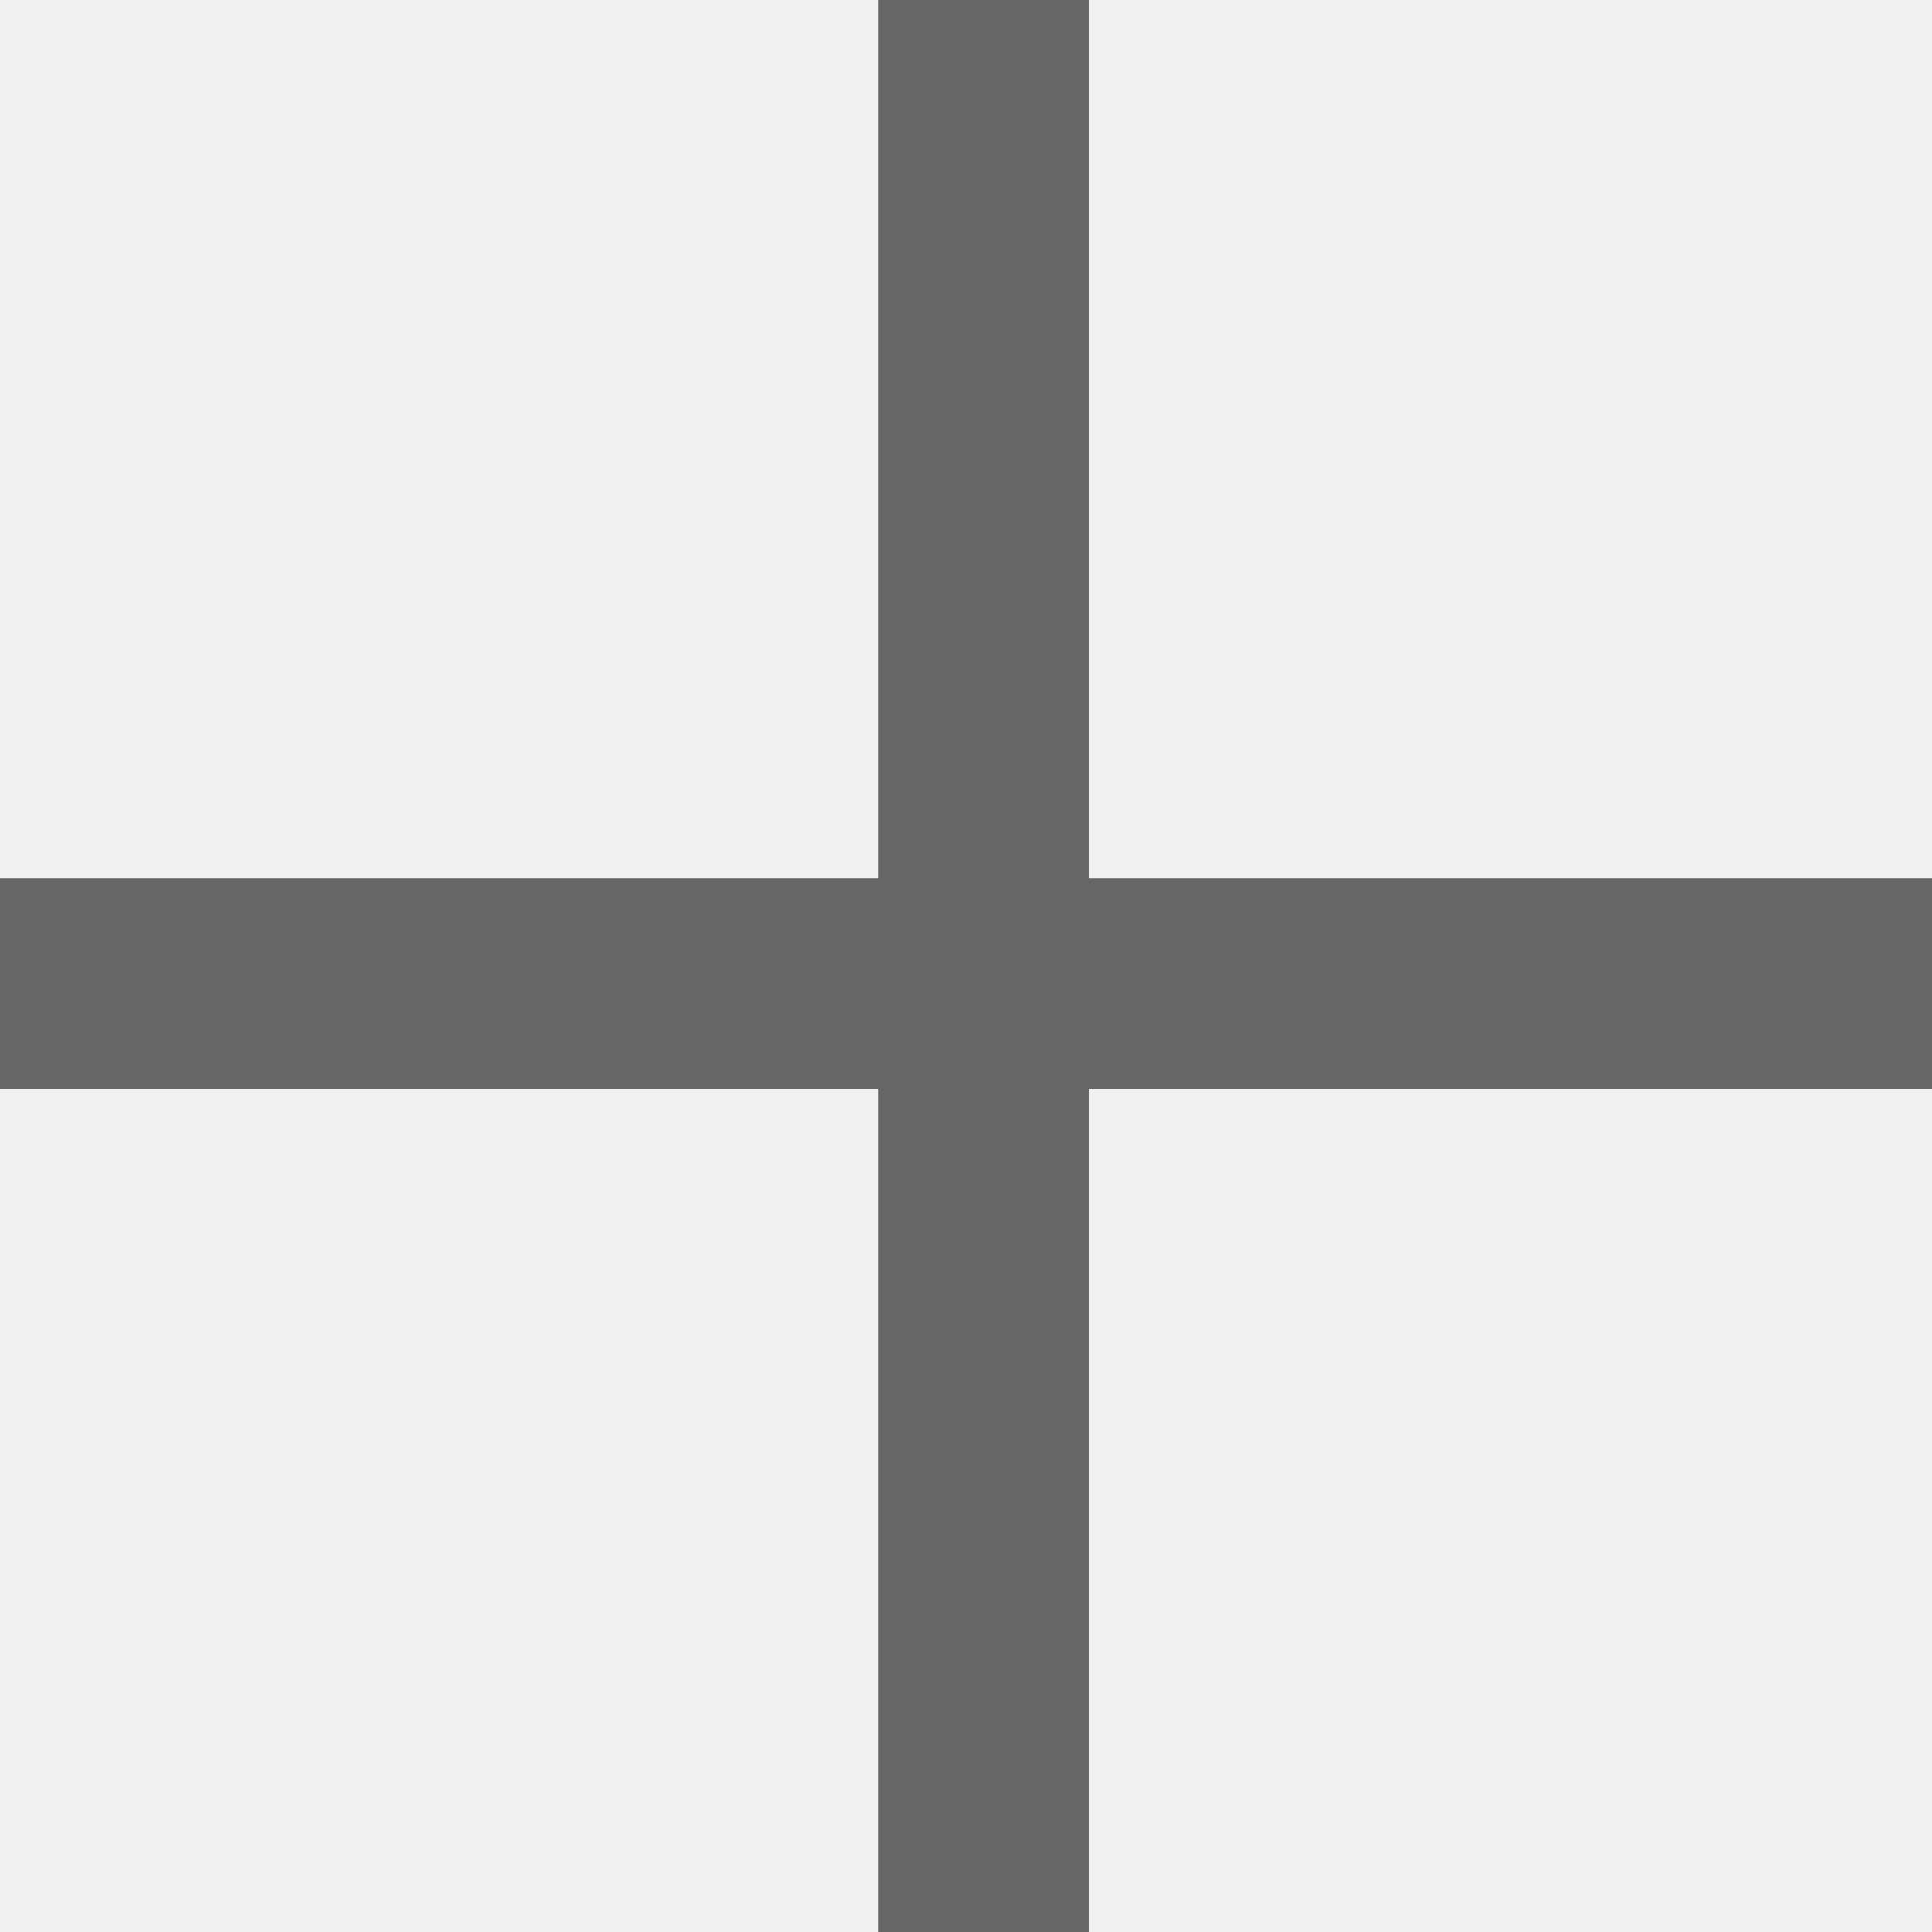
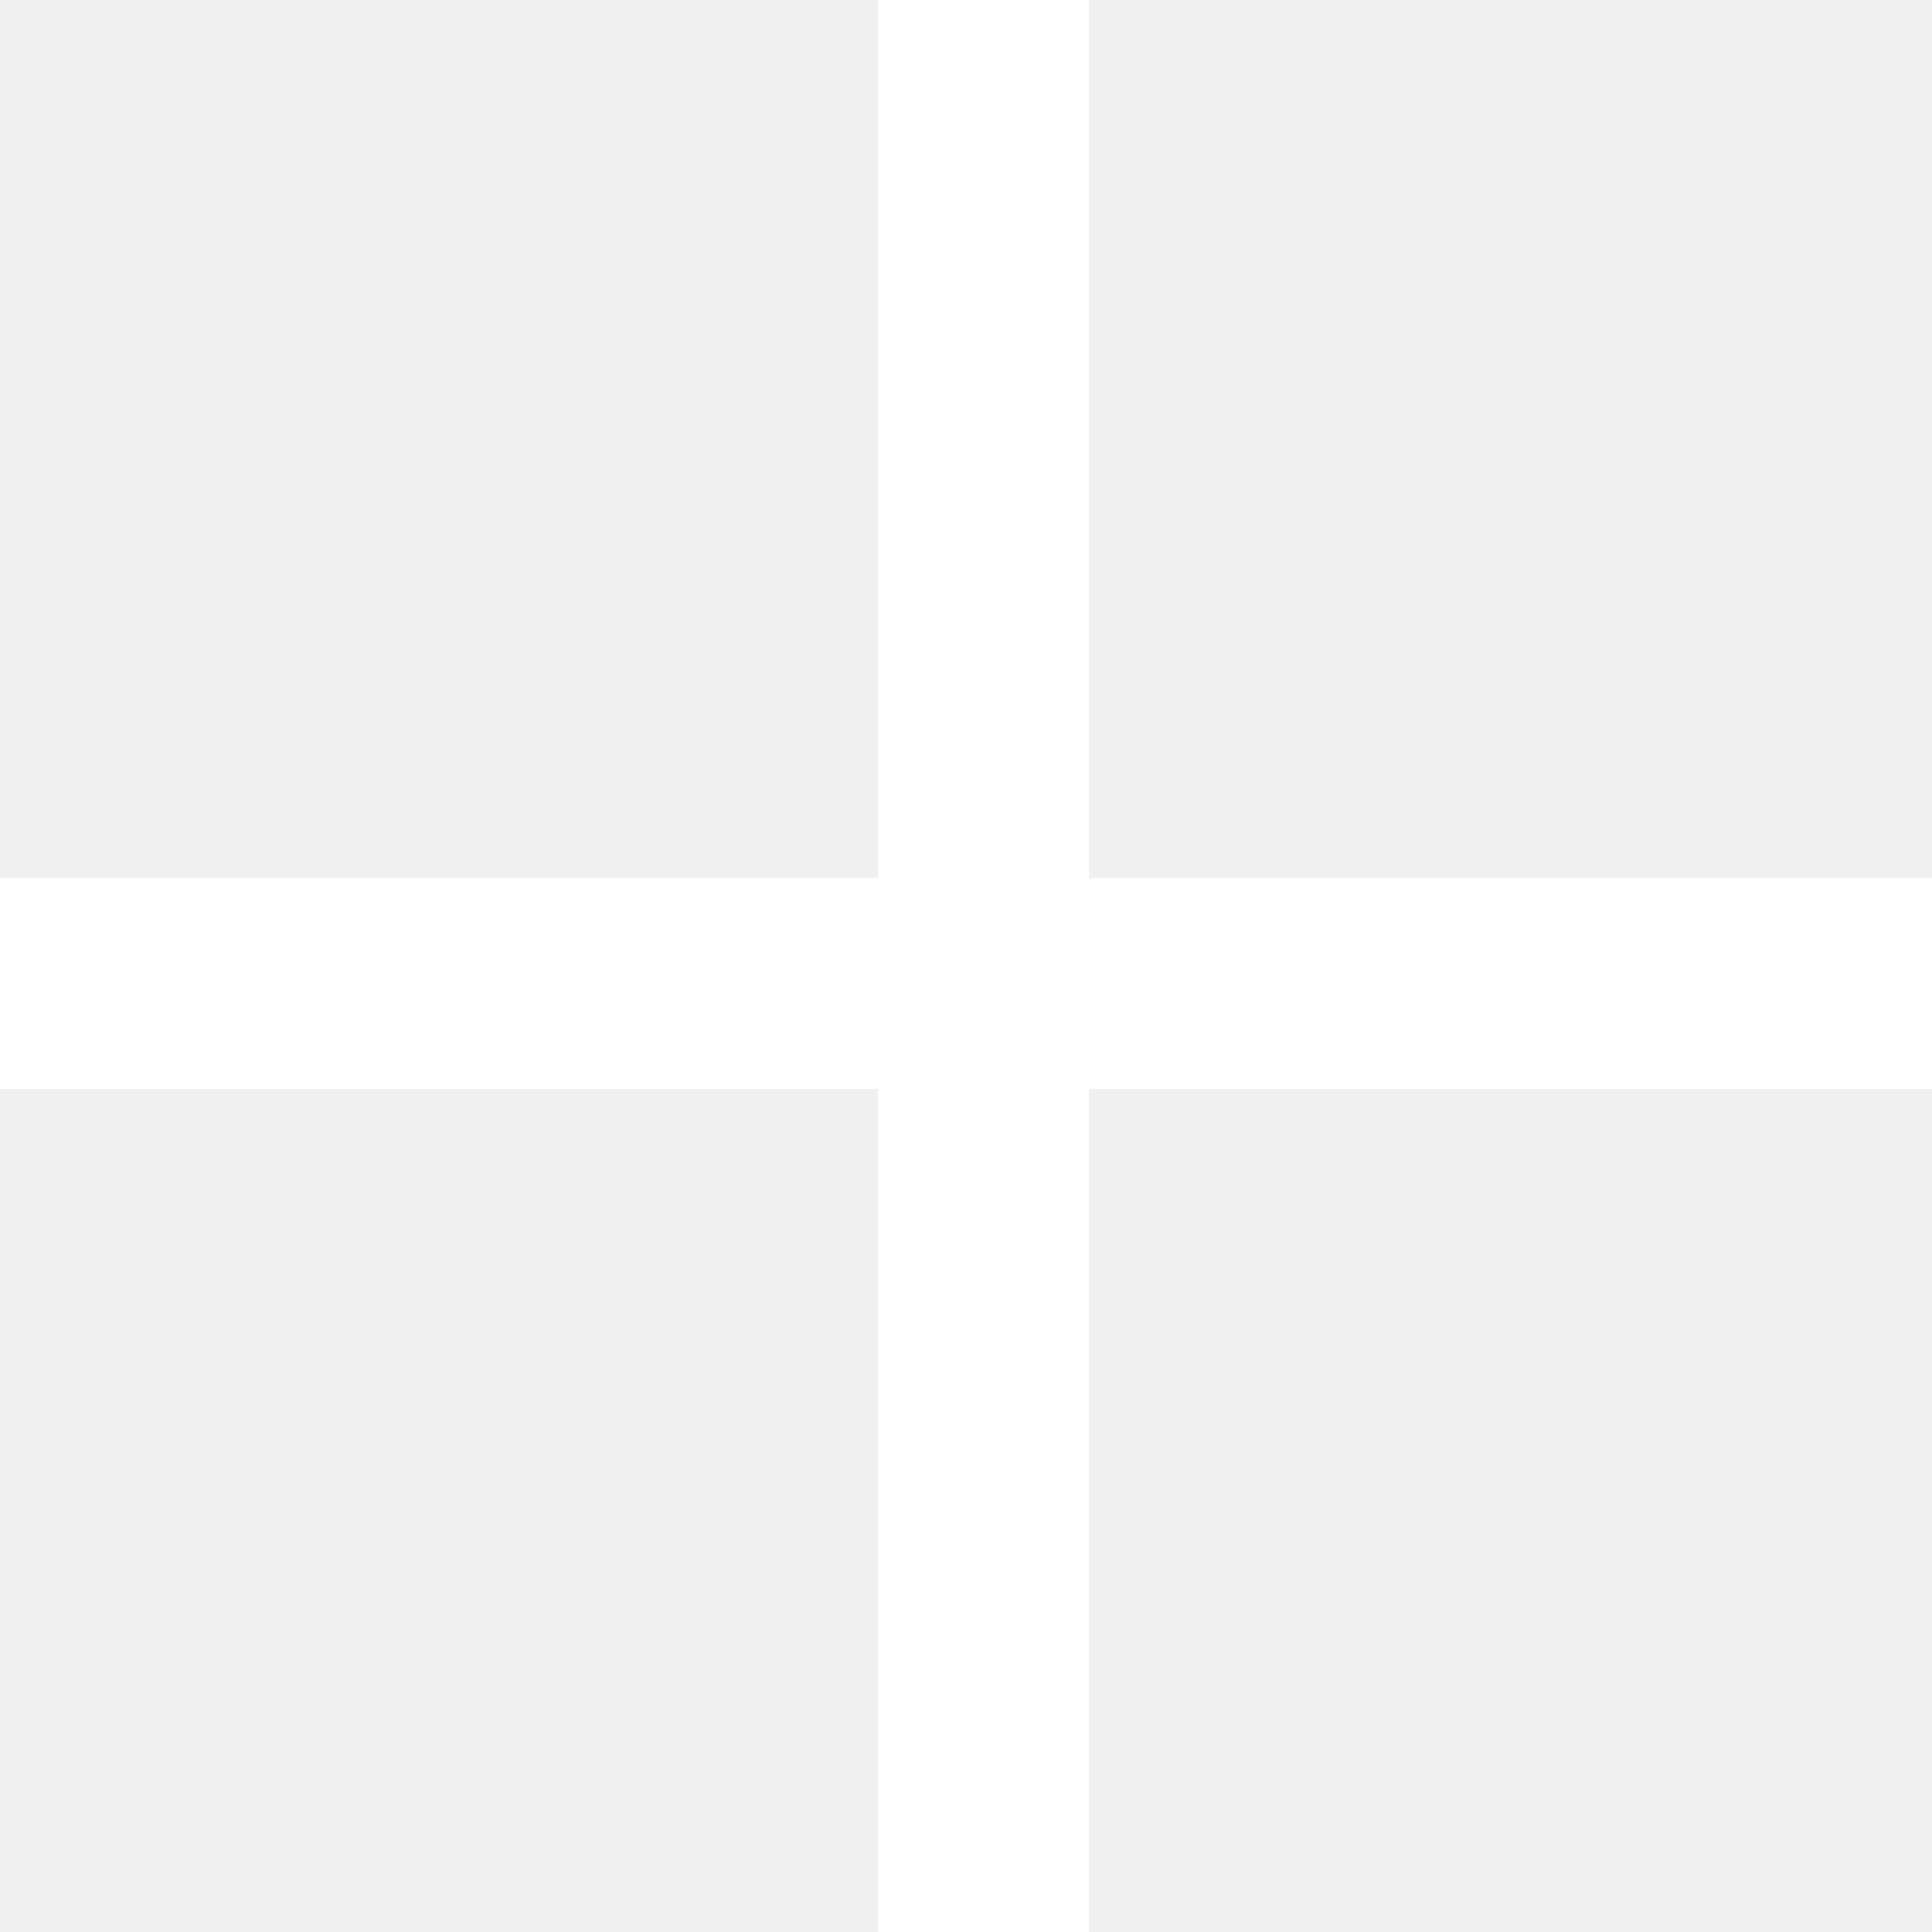
<svg xmlns="http://www.w3.org/2000/svg" width="11px" height="11px" viewBox="0 0 11 11" version="1.1">
  <g id="V3.0" stroke="none" stroke-width="1" fill="none" fill-rule="evenodd">
-     <g id="9.1设置-1-copy-5" transform="translate(-141, -404)" fill="#666666" fill-rule="nonzero">
+     <g id="9.1设置-1-copy-5" transform="translate(-141, -404)" fill="#ffffff" fill-rule="nonzero">
      <g id="分组" transform="translate(141, 400)">
        <path d="M5,9 L5,4 L6.2,4 L6.2,9 L11,9 L11,10.2 L6.2,10.2 L6.2,15 L5,15 L5,10.2 L0,10.2 L0,9 L5,9 Z" id="Combined-Shape" />
      </g>
    </g>
  </g>
</svg>
